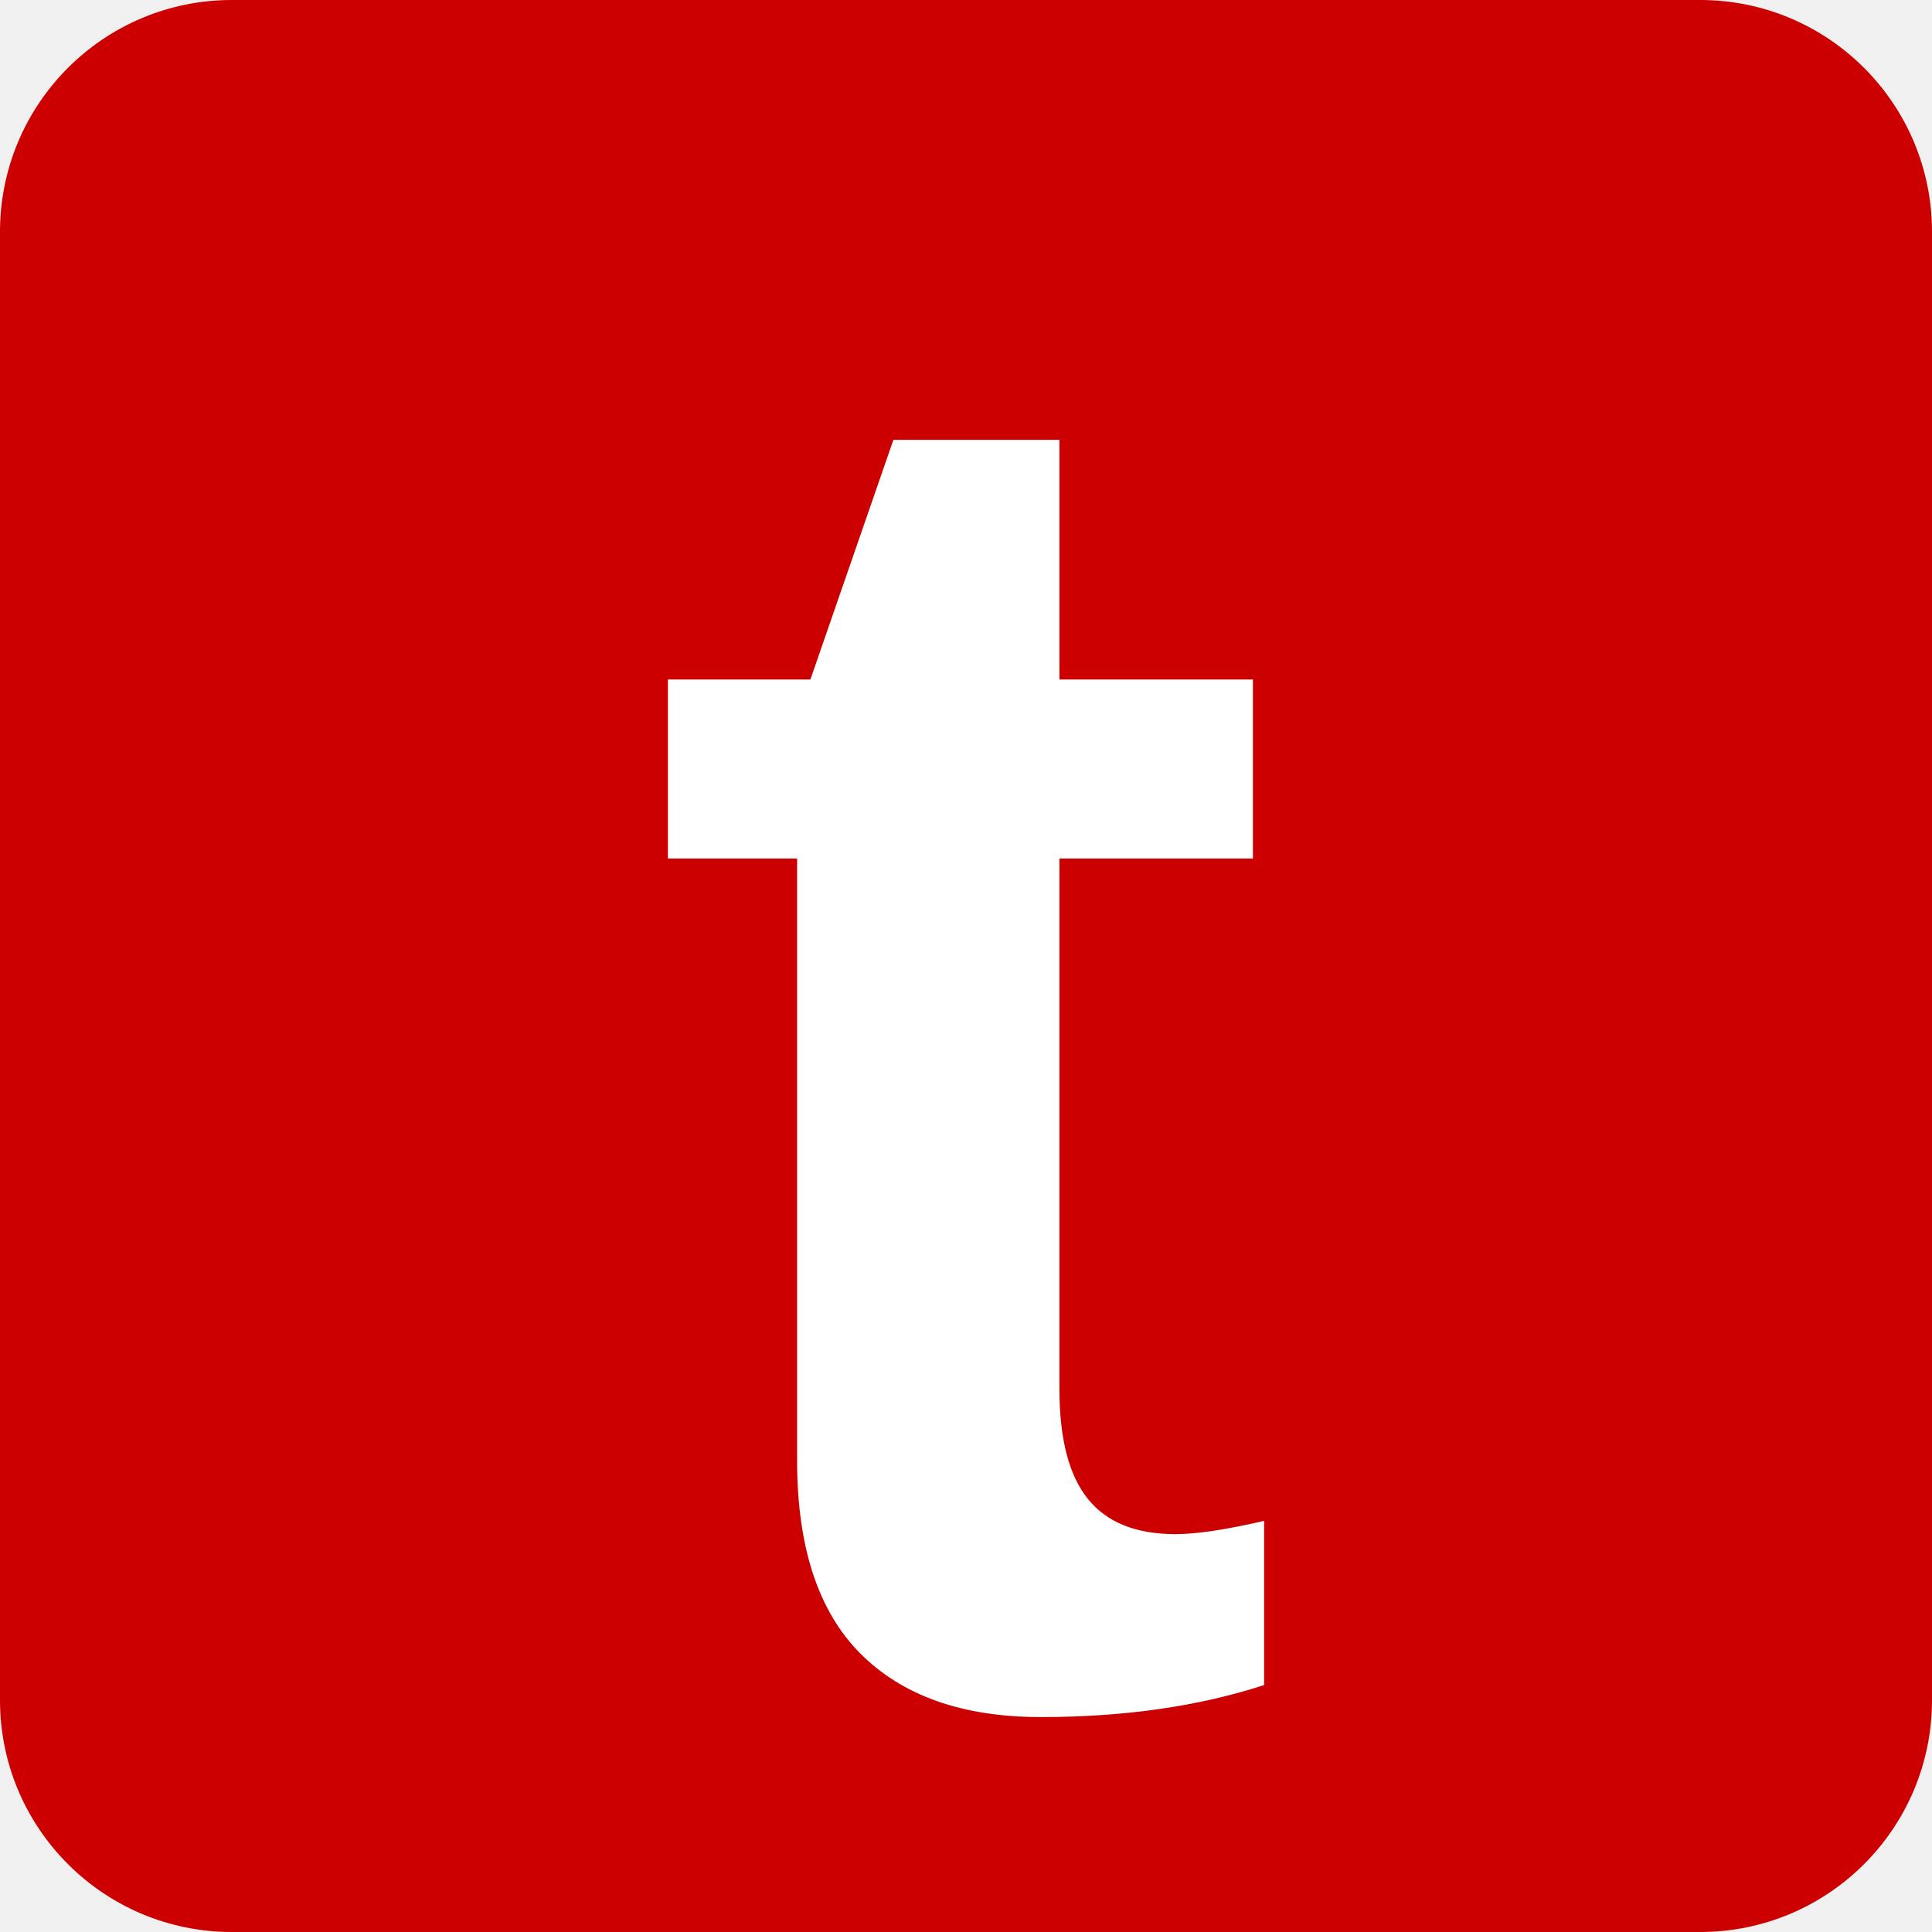
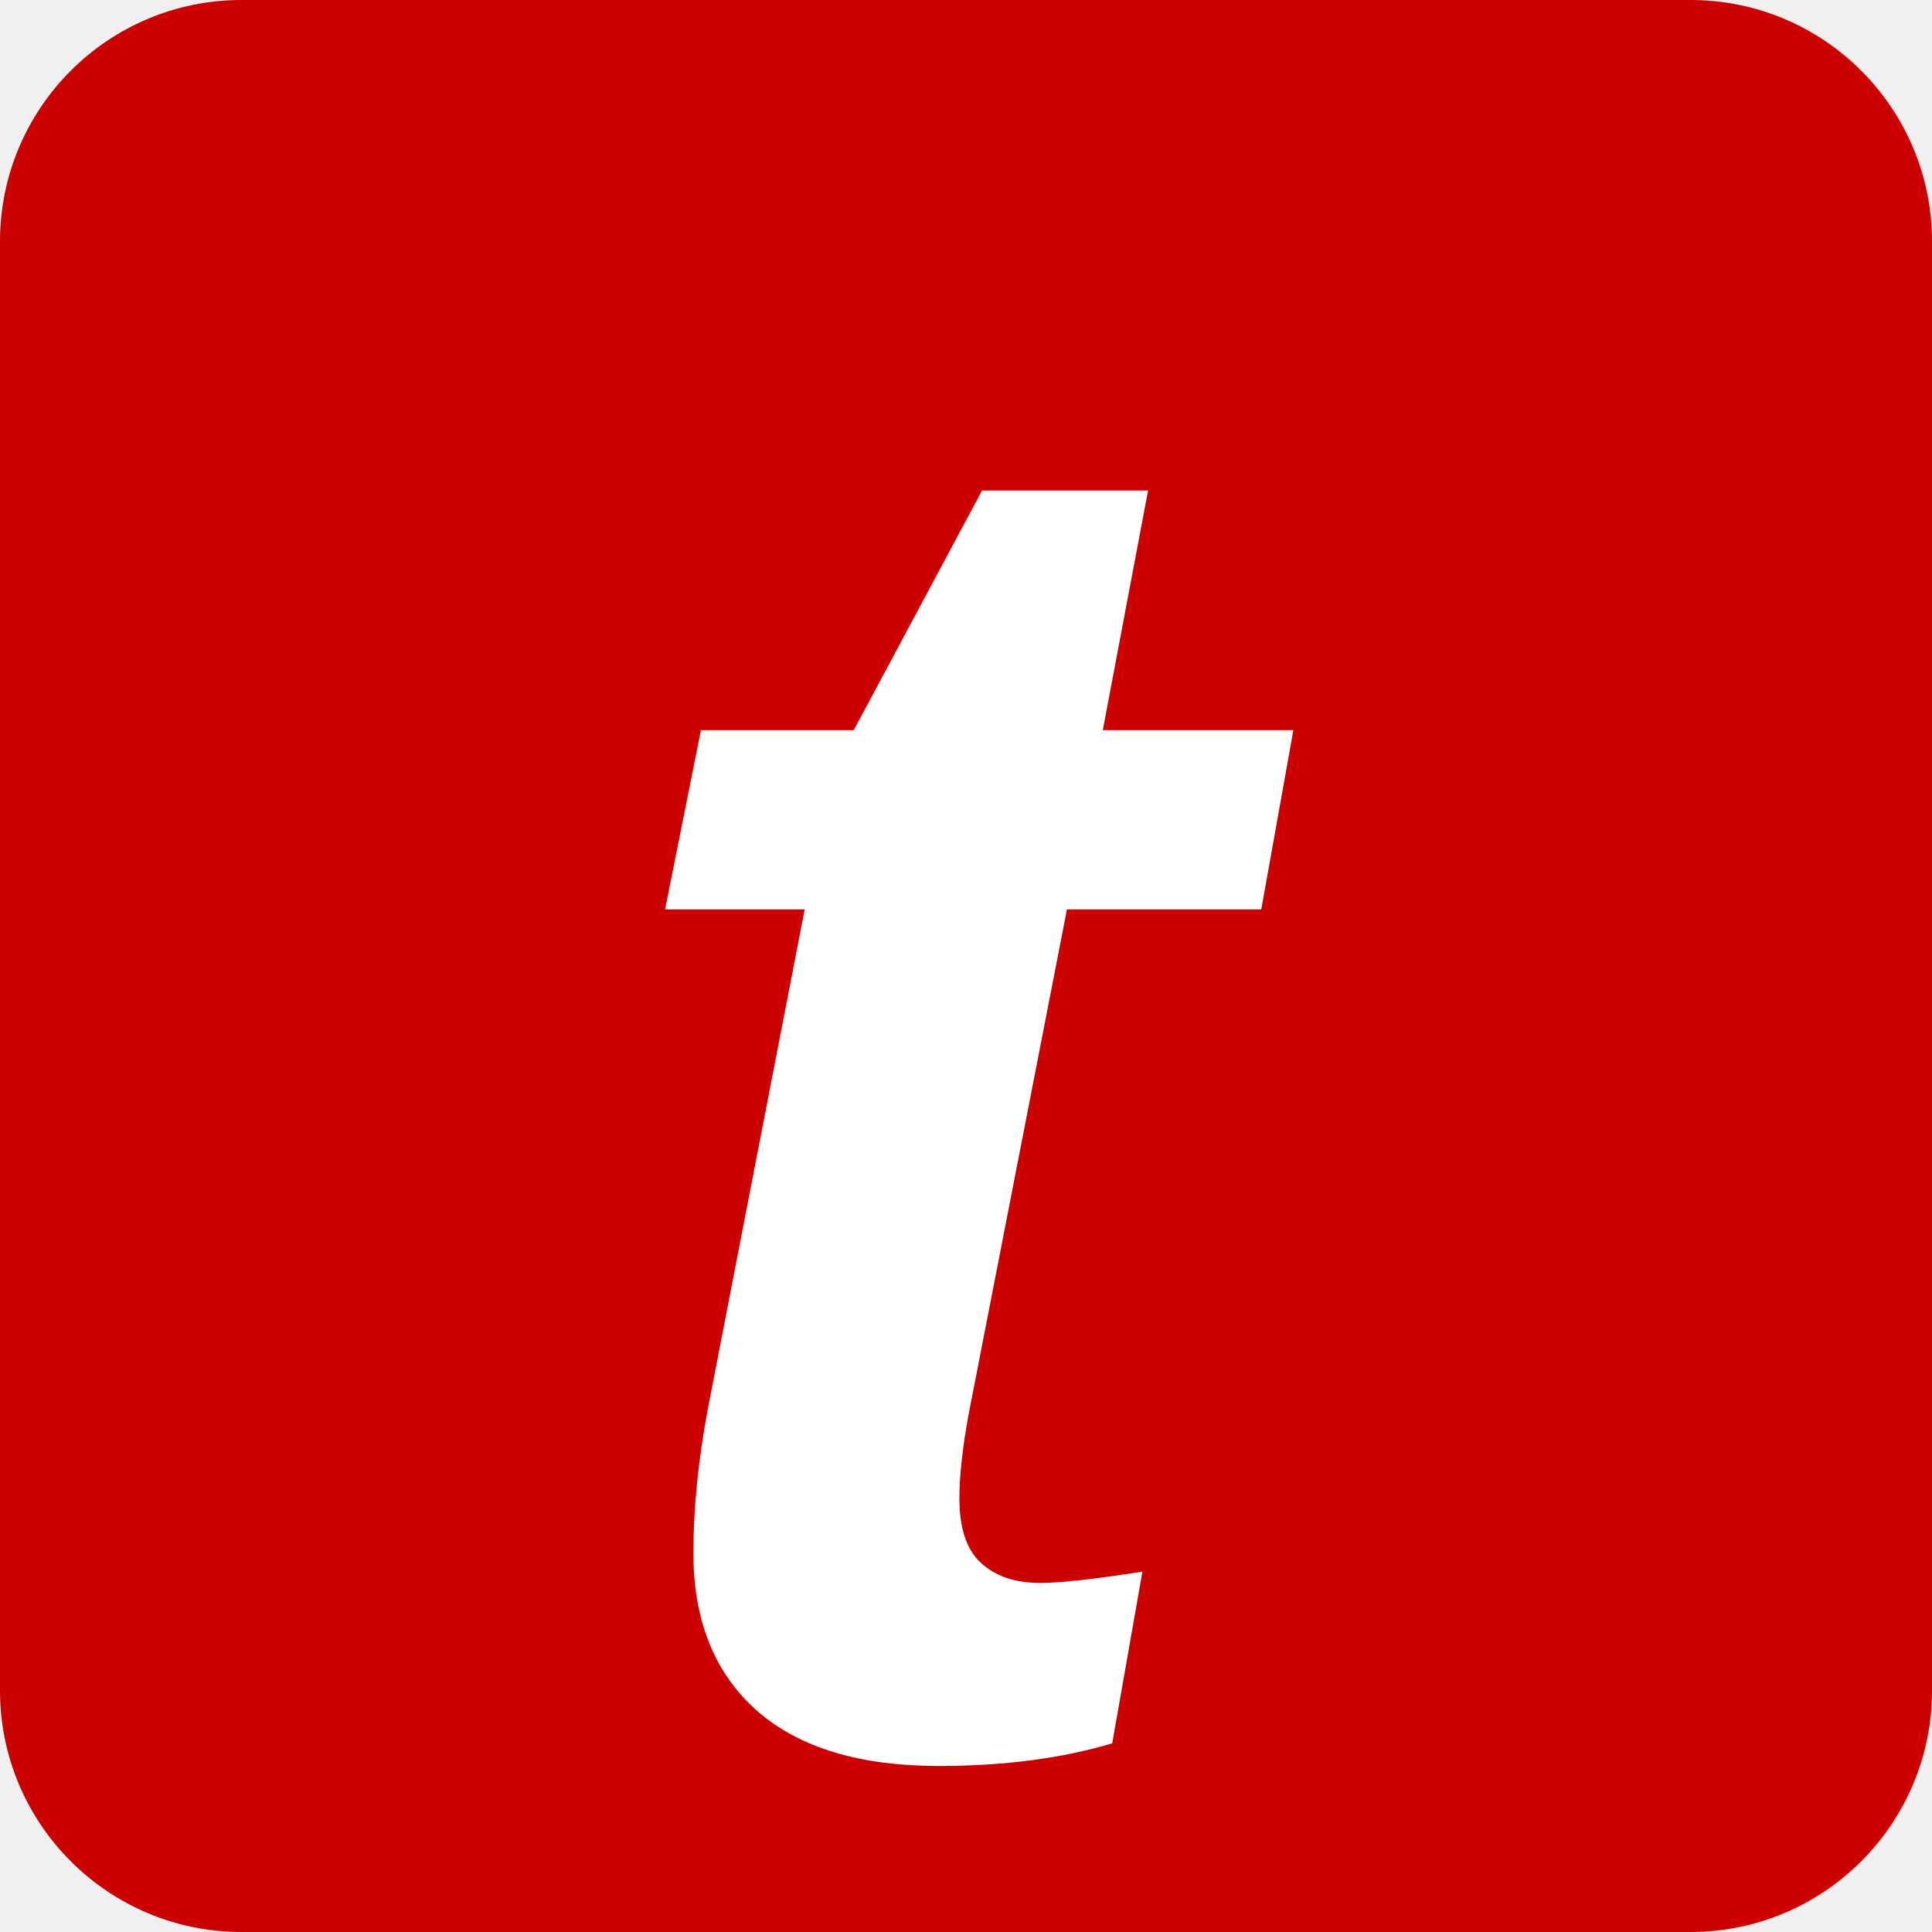
- <svg xmlns="http://www.w3.org/2000/svg" viewBox="0 0 100 100">
-   <rect width="100" height="100" rx="12" fill="#CC0000" />
-   <text x="50" y="88" font-family="Arial Black,Arial,sans-serif" font-size="100" font-weight="900" font-style="normal" fill="white" text-anchor="middle">t</text>
+ <svg xmlns="http://www.w3.org/2000/svg" viewBox="0 0 16 16">
+   <rect width="16" height="16" rx="2" fill="#CC0000" />
+   <text x="7.5" y="14.5" font-family="Arial Black,Arial,sans-serif" font-size="16" font-weight="900" font-style="italic" fill="white" text-anchor="middle">t</text>
</svg>
